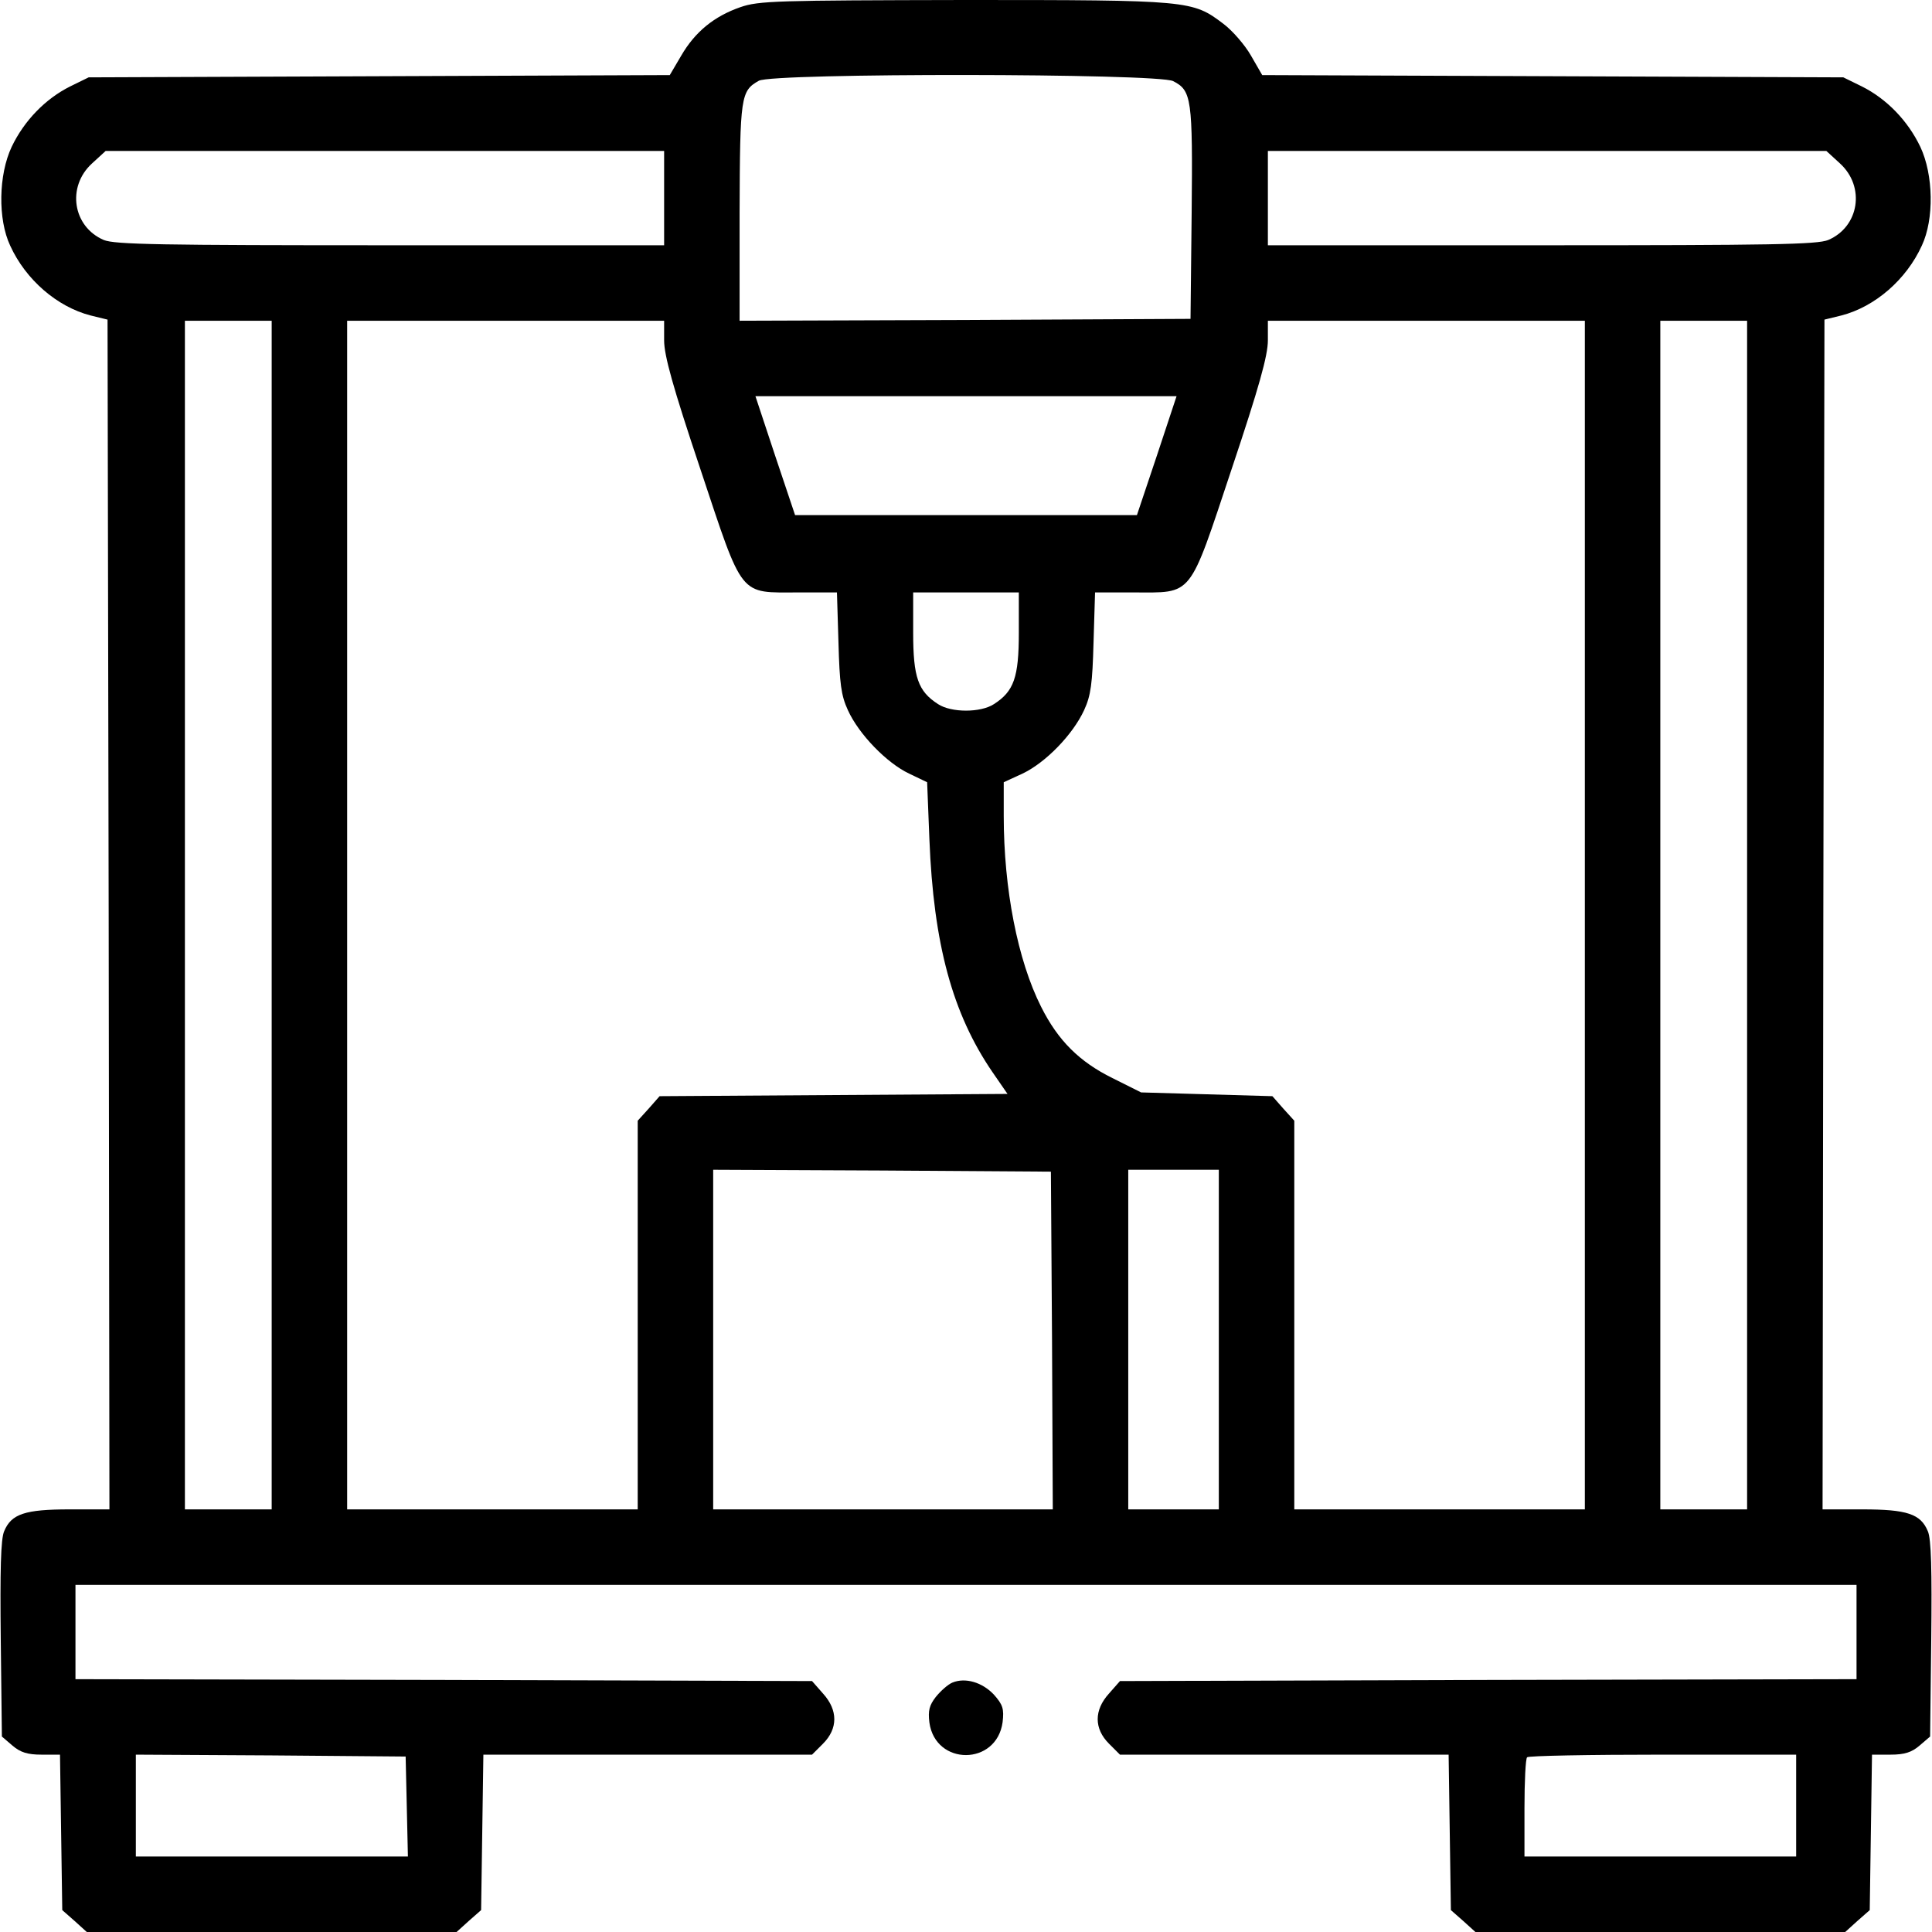
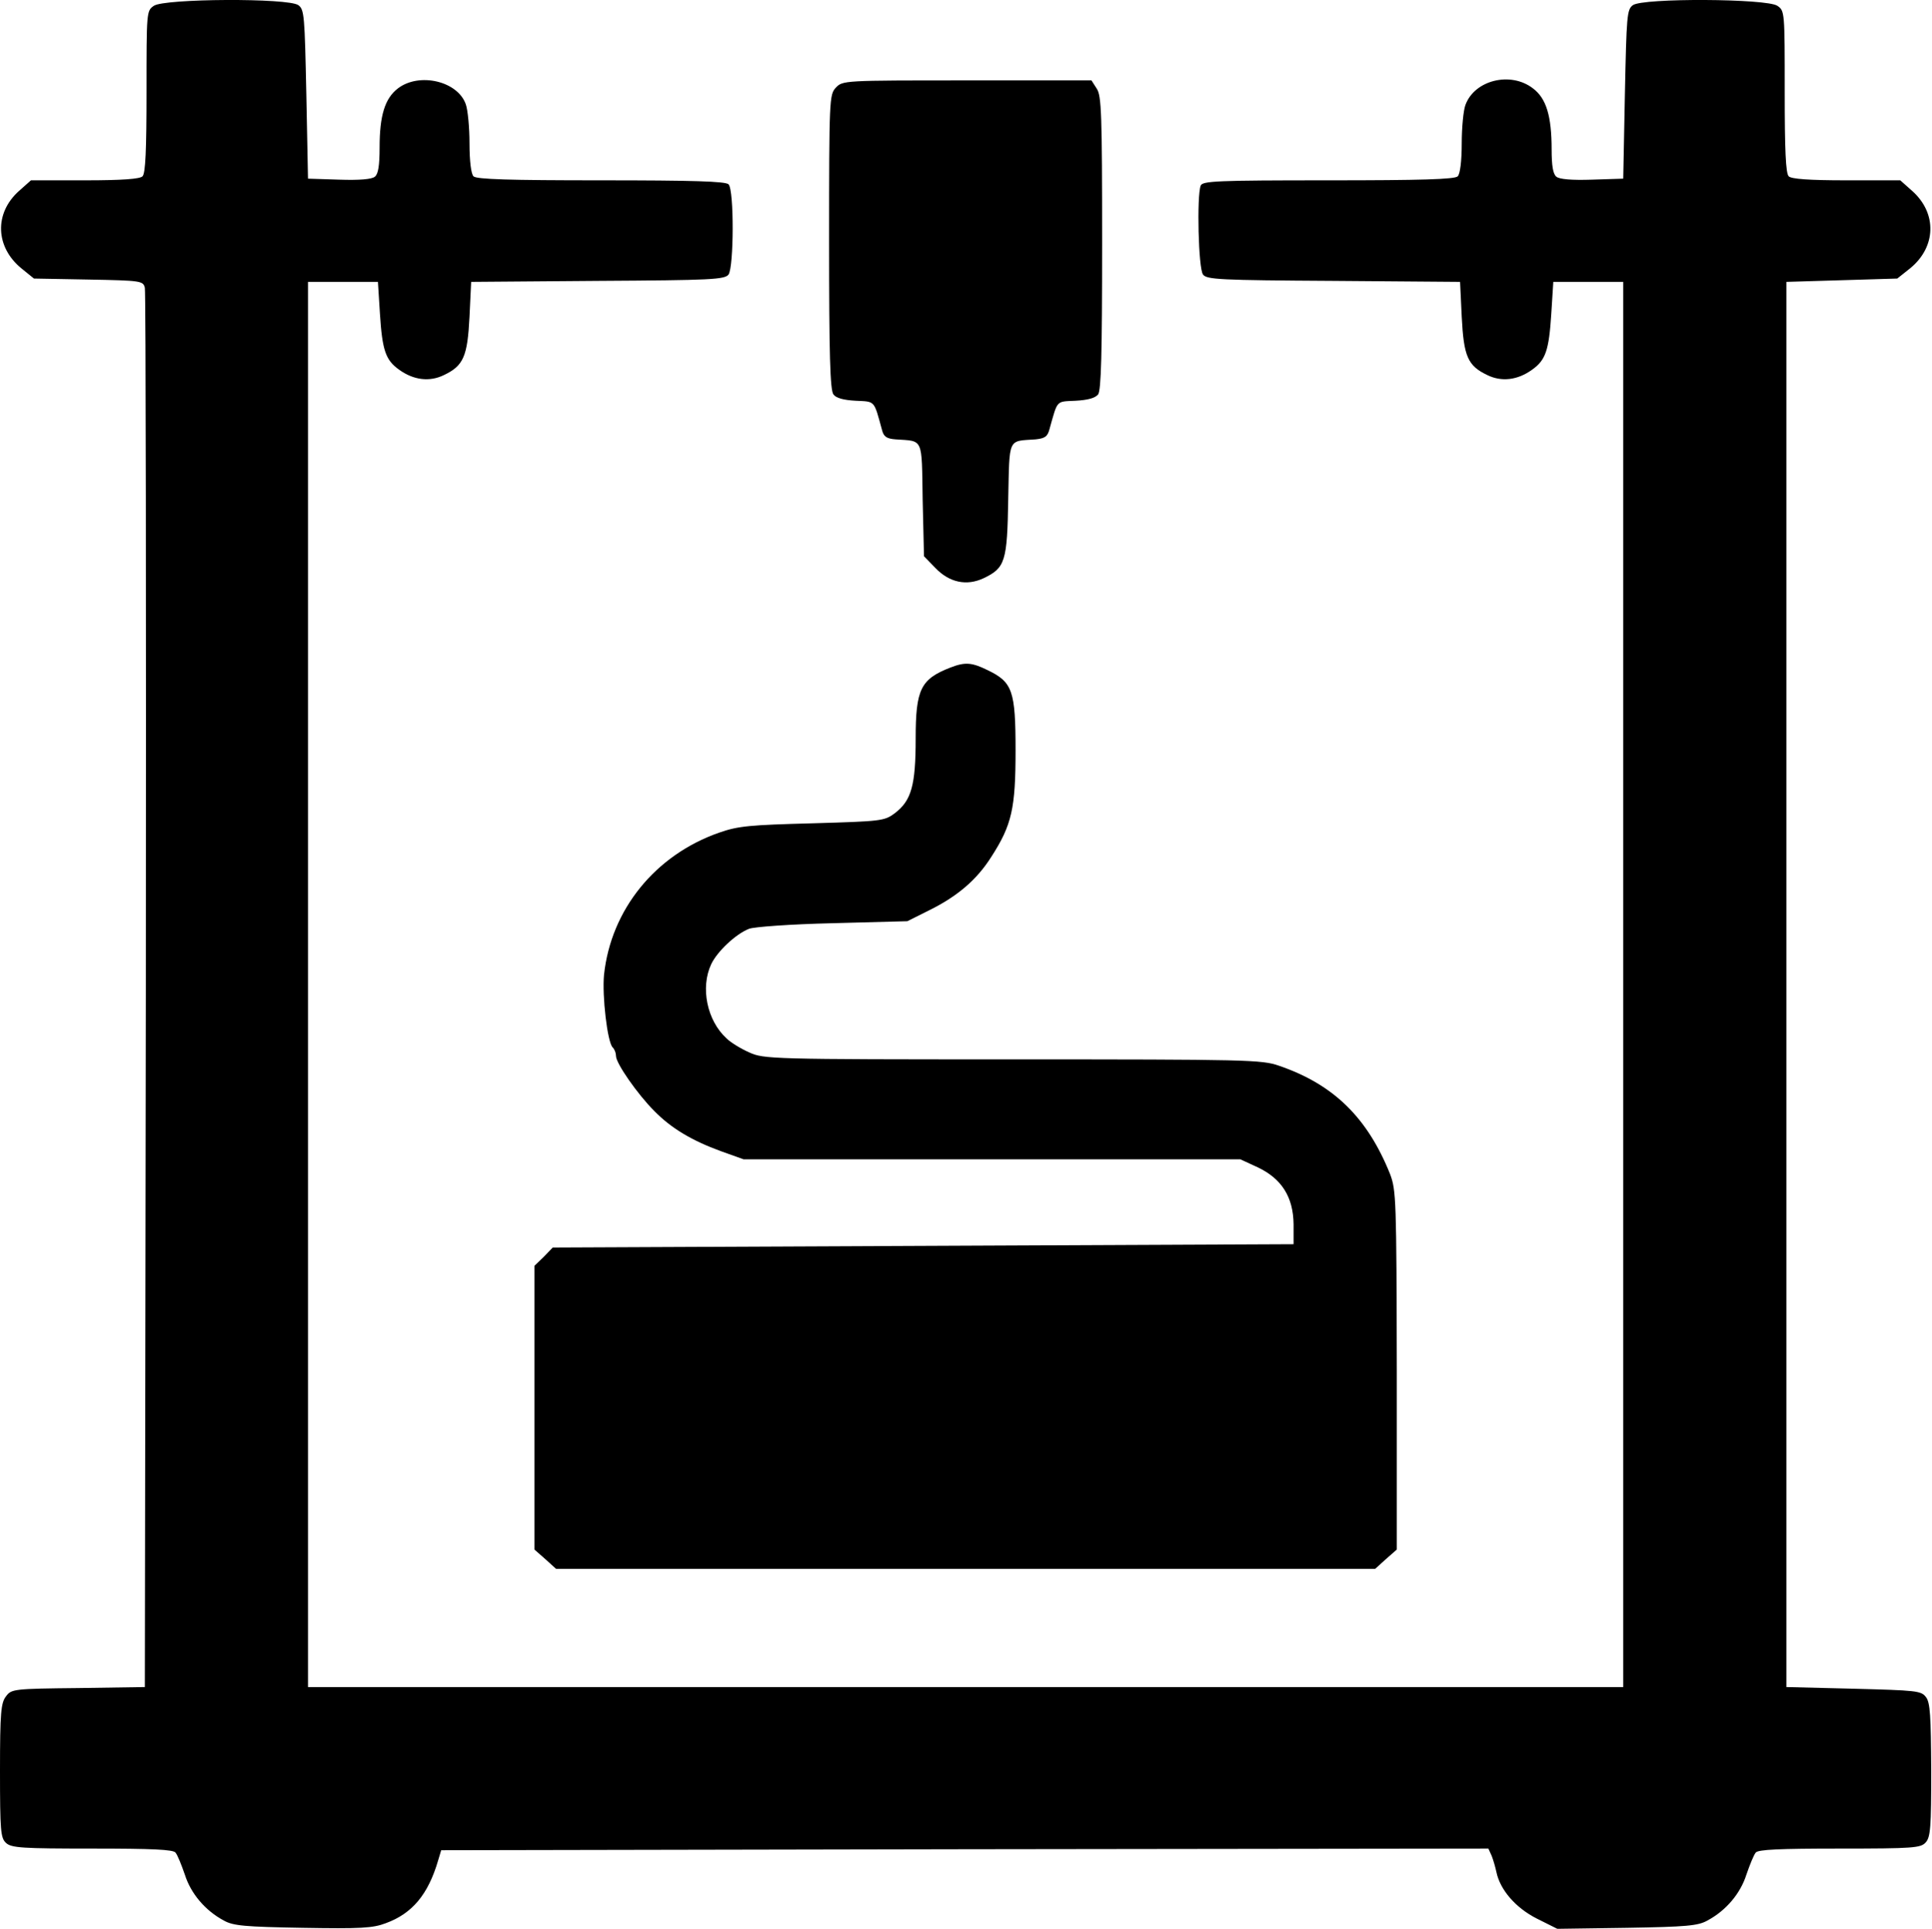
- <svg xmlns="http://www.w3.org/2000/svg" version="1.0" width="512pt" height="512pt" viewBox="0 0 512 512" preserveAspectRatio="xMidYMid meet">
-   <g transform="translate(0,512) scale(0.1,-0.1)" fill="#000000" stroke="none">
-     <path d="M1962 5101 c-69 -24 -120 -65 -157 -129 l-30 -51 -770 -3 -770 -3 -49 -24 c-66 -33 -122 -91 -155 -160 -35 -74 -37 -192 -4 -262 41 -90 124 -162 213 -185 l45 -11 3 -1577 2 -1576 -105 0 c-119 0 -155 -12 -174 -58 -9 -20 -11 -104 -9 -286 l3 -258 28 -24 c21 -18 40 -24 77 -24 l49 0 3 -206 3 -206 33 -29 32 -29 490 0 490 0 32 29 33 29 3 206 3 206 436 0 435 0 29 29 c40 40 40 89 0 133 l-29 33 -976 3 -976 2 0 125 0 125 2360 0 2360 0 0 -125 0 -125 -976 -2 -976 -3 -29 -33 c-40 -44 -40 -93 0 -133 l29 -29 436 0 435 0 3 -206 3 -206 33 -29 32 -29 490 0 490 0 32 29 33 29 3 206 3 206 49 0 c37 0 56 6 77 24 l28 24 3 258 c2 182 0 266 -9 286 -19 46 -55 58 -174 58 l-105 0 2 1576 3 1577 45 11 c89 23 172 95 213 185 33 70 31 188 -4 262 -33 69 -89 127 -155 160 l-49 24 -770 3 -770 3 -30 52 c-16 28 -49 66 -73 84 -82 62 -88 63 -686 63 -498 -1 -545 -2 -594 -19z m1147 -196 c49 -25 52 -46 49 -350 l-3 -280 -597 -3 -598 -2 0 287 c1 308 3 322 51 349 37 21 1058 20 1098 -1z m-1349 -310 l0 -125 -725 0 c-609 0 -731 2 -760 14 -82 35 -99 141 -31 203 l36 33 740 0 740 0 0 -125z m3116 92 c68 -62 51 -168 -31 -203 -29 -12 -151 -14 -760 -14 l-725 0 0 125 0 125 740 0 740 0 36 -33z m-4156 -1992 l0 -1575 -115 0 -115 0 0 1575 0 1575 115 0 115 0 0 -1575z m1040 1523 c0 -40 23 -123 96 -341 115 -345 101 -327 261 -327 l101 0 4 -132 c3 -110 7 -141 25 -180 29 -64 103 -140 162 -168 l48 -23 6 -151 c11 -278 61 -462 167 -617 l40 -58 -461 -3 -461 -3 -29 -33 -29 -32 0 -515 0 -515 -385 0 -385 0 0 1575 0 1575 420 0 420 0 0 -52z m2440 -1523 l0 -1575 -385 0 -385 0 0 515 0 515 -29 32 -29 33 -174 5 -174 5 -76 38 c-87 43 -144 99 -189 189 -62 123 -99 312 -99 506 l0 89 50 23 c61 29 133 103 163 168 18 39 22 70 25 180 l4 132 101 0 c160 0 146 -18 261 327 73 218 96 301 96 341 l0 52 420 0 420 0 0 -1575z m430 0 l0 -1575 -115 0 -115 0 0 1575 0 1575 115 0 115 0 0 -1575z m-1564 1218 l-53 -158 -453 0 -453 0 -53 158 -52 157 558 0 558 0 -52 -157z m-366 -470 c0 -118 -13 -155 -66 -189 -35 -23 -113 -23 -148 0 -53 34 -66 71 -66 189 l0 107 140 0 140 0 0 -107z m88 -1875 l2 -448 -450 0 -450 0 0 450 0 450 448 -2 447 -3 3 -447z m442 2 l0 -450 -120 0 -120 0 0 450 0 450 120 0 120 0 0 -450z m-2152 -1237 l3 -133 -361 0 -360 0 0 135 0 135 358 -2 357 -3 3 -132z m3682 2 l0 -135 -360 0 -360 0 0 128 c0 71 3 132 7 135 3 4 165 7 360 7 l353 0 0 -135z" />
-     <path d="M2524 661 c-12 -5 -31 -22 -44 -38 -17 -22 -21 -36 -17 -68 16 -115 178 -115 194 1 4 35 1 46 -23 73 -31 33 -76 46 -110 32z" />
+ <svg xmlns="http://www.w3.org/2000/svg" version="1.0" preserveAspectRatio="xMidYMid meet" viewBox="384 159.85 580 579.25">
+   <g transform="translate(0,897) scale(0.1,-0.1)" fill="#000000" stroke="none">
+     <path d="M4302 7354 c-22 -15 -22 -18 -22 -258 0 -175 -3 -245 -12 -254 -8 -8 -61 -12 -173 -12 l-162 0 -36 -32 c-75 -67 -71 -169 8 -233 l37 -30 164 -3 c159 -3 164 -4 169 -25 3 -12 4 -962 3 -2112 l-3 -2090 -200 -3 c-194 -2 -201 -3 -217 -25 -15 -19 -18 -48 -18 -223 0 -182 2 -202 18 -217 16 -15 49 -17 259 -17 181 0 243 -3 250 -12 6 -7 18 -37 28 -66 18 -57 61 -108 117 -138 28 -16 63 -19 237 -22 174 -3 211 -1 250 14 79 29 127 86 157 189 l9 30 1573 3 1572 2 10 -22 c5 -13 11 -34 14 -48 11 -54 58 -108 121 -140 l62 -31 209 3 c179 3 214 6 242 22 56 30 99 81 117 138 10 29 22 59 28 66 7 9 70 12 252 12 222 0 243 2 258 18 15 16 17 46 17 218 -1 162 -3 203 -16 219 -14 19 -30 20 -217 25 l-202 5 0 2110 0 2110 167 5 166 5 39 31 c78 64 81 165 6 232 l-36 32 -162 0 c-112 0 -165 4 -173 12 -9 9 -12 79 -12 254 0 240 0 243 -22 258 -31 22 -404 24 -434 2 -18 -13 -19 -32 -24 -268 l-5 -253 -94 -3 c-60 -2 -98 1 -107 9 -10 8 -14 34 -14 81 0 101 -16 154 -56 184 -67 52 -176 25 -203 -50 -6 -16 -11 -68 -11 -115 0 -54 -5 -92 -12 -99 -9 -9 -109 -12 -389 -12 -334 0 -378 -2 -383 -16 -12 -31 -7 -249 7 -267 11 -15 49 -17 392 -19 l380 -3 5 -105 c6 -119 18 -147 77 -175 43 -21 91 -15 134 16 41 29 51 58 58 169 l6 95 105 0 105 0 0 -2110 0 -2110 -1975 0 -1975 0 0 2110 0 2110 105 0 105 0 6 -95 c7 -111 17 -140 58 -169 43 -31 91 -37 134 -16 59 28 71 56 77 175 l5 105 380 3 c343 2 381 4 393 19 16 23 17 254 0 271 -9 9 -108 12 -383 12 -275 0 -374 3 -383 12 -7 7 -12 45 -12 99 0 47 -5 100 -11 117 -24 70 -140 97 -204 48 -39 -30 -55 -81 -55 -178 0 -53 -4 -79 -14 -87 -9 -8 -47 -11 -107 -9 l-94 3 -5 253 c-5 236 -6 255 -24 268 -30 22 -403 20 -434 -2z" />
+     <path d="M6350 7108 c-19 -21 -20 -33 -20 -463 0 -337 3 -445 13 -458 8 -11 30 -17 67 -19 59 -3 54 3 79 -88 5 -20 14 -26 41 -28 84 -6 78 8 81 -181 l4 -170 34 -35 c42 -44 94 -55 145 -31 65 31 71 50 74 238 4 187 -2 173 82 179 28 3 36 8 42 31 25 89 19 82 78 85 37 2 59 8 68 19 9 13 12 120 12 455 0 387 -2 442 -16 463 l-16 25 -374 0 c-371 0 -373 0 -394 -22z" />
+     <path d="M6695 5367 c-90 -35 -105 -65 -105 -214 0 -141 -13 -186 -63 -224 -31 -23 -40 -24 -247 -30 -188 -5 -223 -8 -280 -28 -192 -67 -325 -231 -346 -427 -6 -63 10 -202 26 -218 6 -6 10 -17 10 -26 0 -22 65 -115 115 -165 51 -52 113 -89 201 -121 l67 -24 746 0 746 0 52 -24 c72 -34 107 -89 108 -171 l0 -60 -1112 -5 -1113 -5 -27 -28 -28 -27 0 -426 0 -426 33 -29 32 -29 1230 0 1230 0 32 29 33 29 0 539 c-1 512 -2 540 -20 588 -68 170 -170 270 -334 326 -51 18 -97 19 -800 19 -729 0 -747 1 -791 21 -25 11 -56 30 -68 42 -59 54 -79 153 -46 223 18 38 73 90 113 106 14 6 125 14 251 17 l225 6 66 33 c85 42 143 92 186 160 62 96 73 146 73 320 0 179 -9 205 -84 241 -47 23 -67 25 -111 8z" />
  </g>
</svg>
